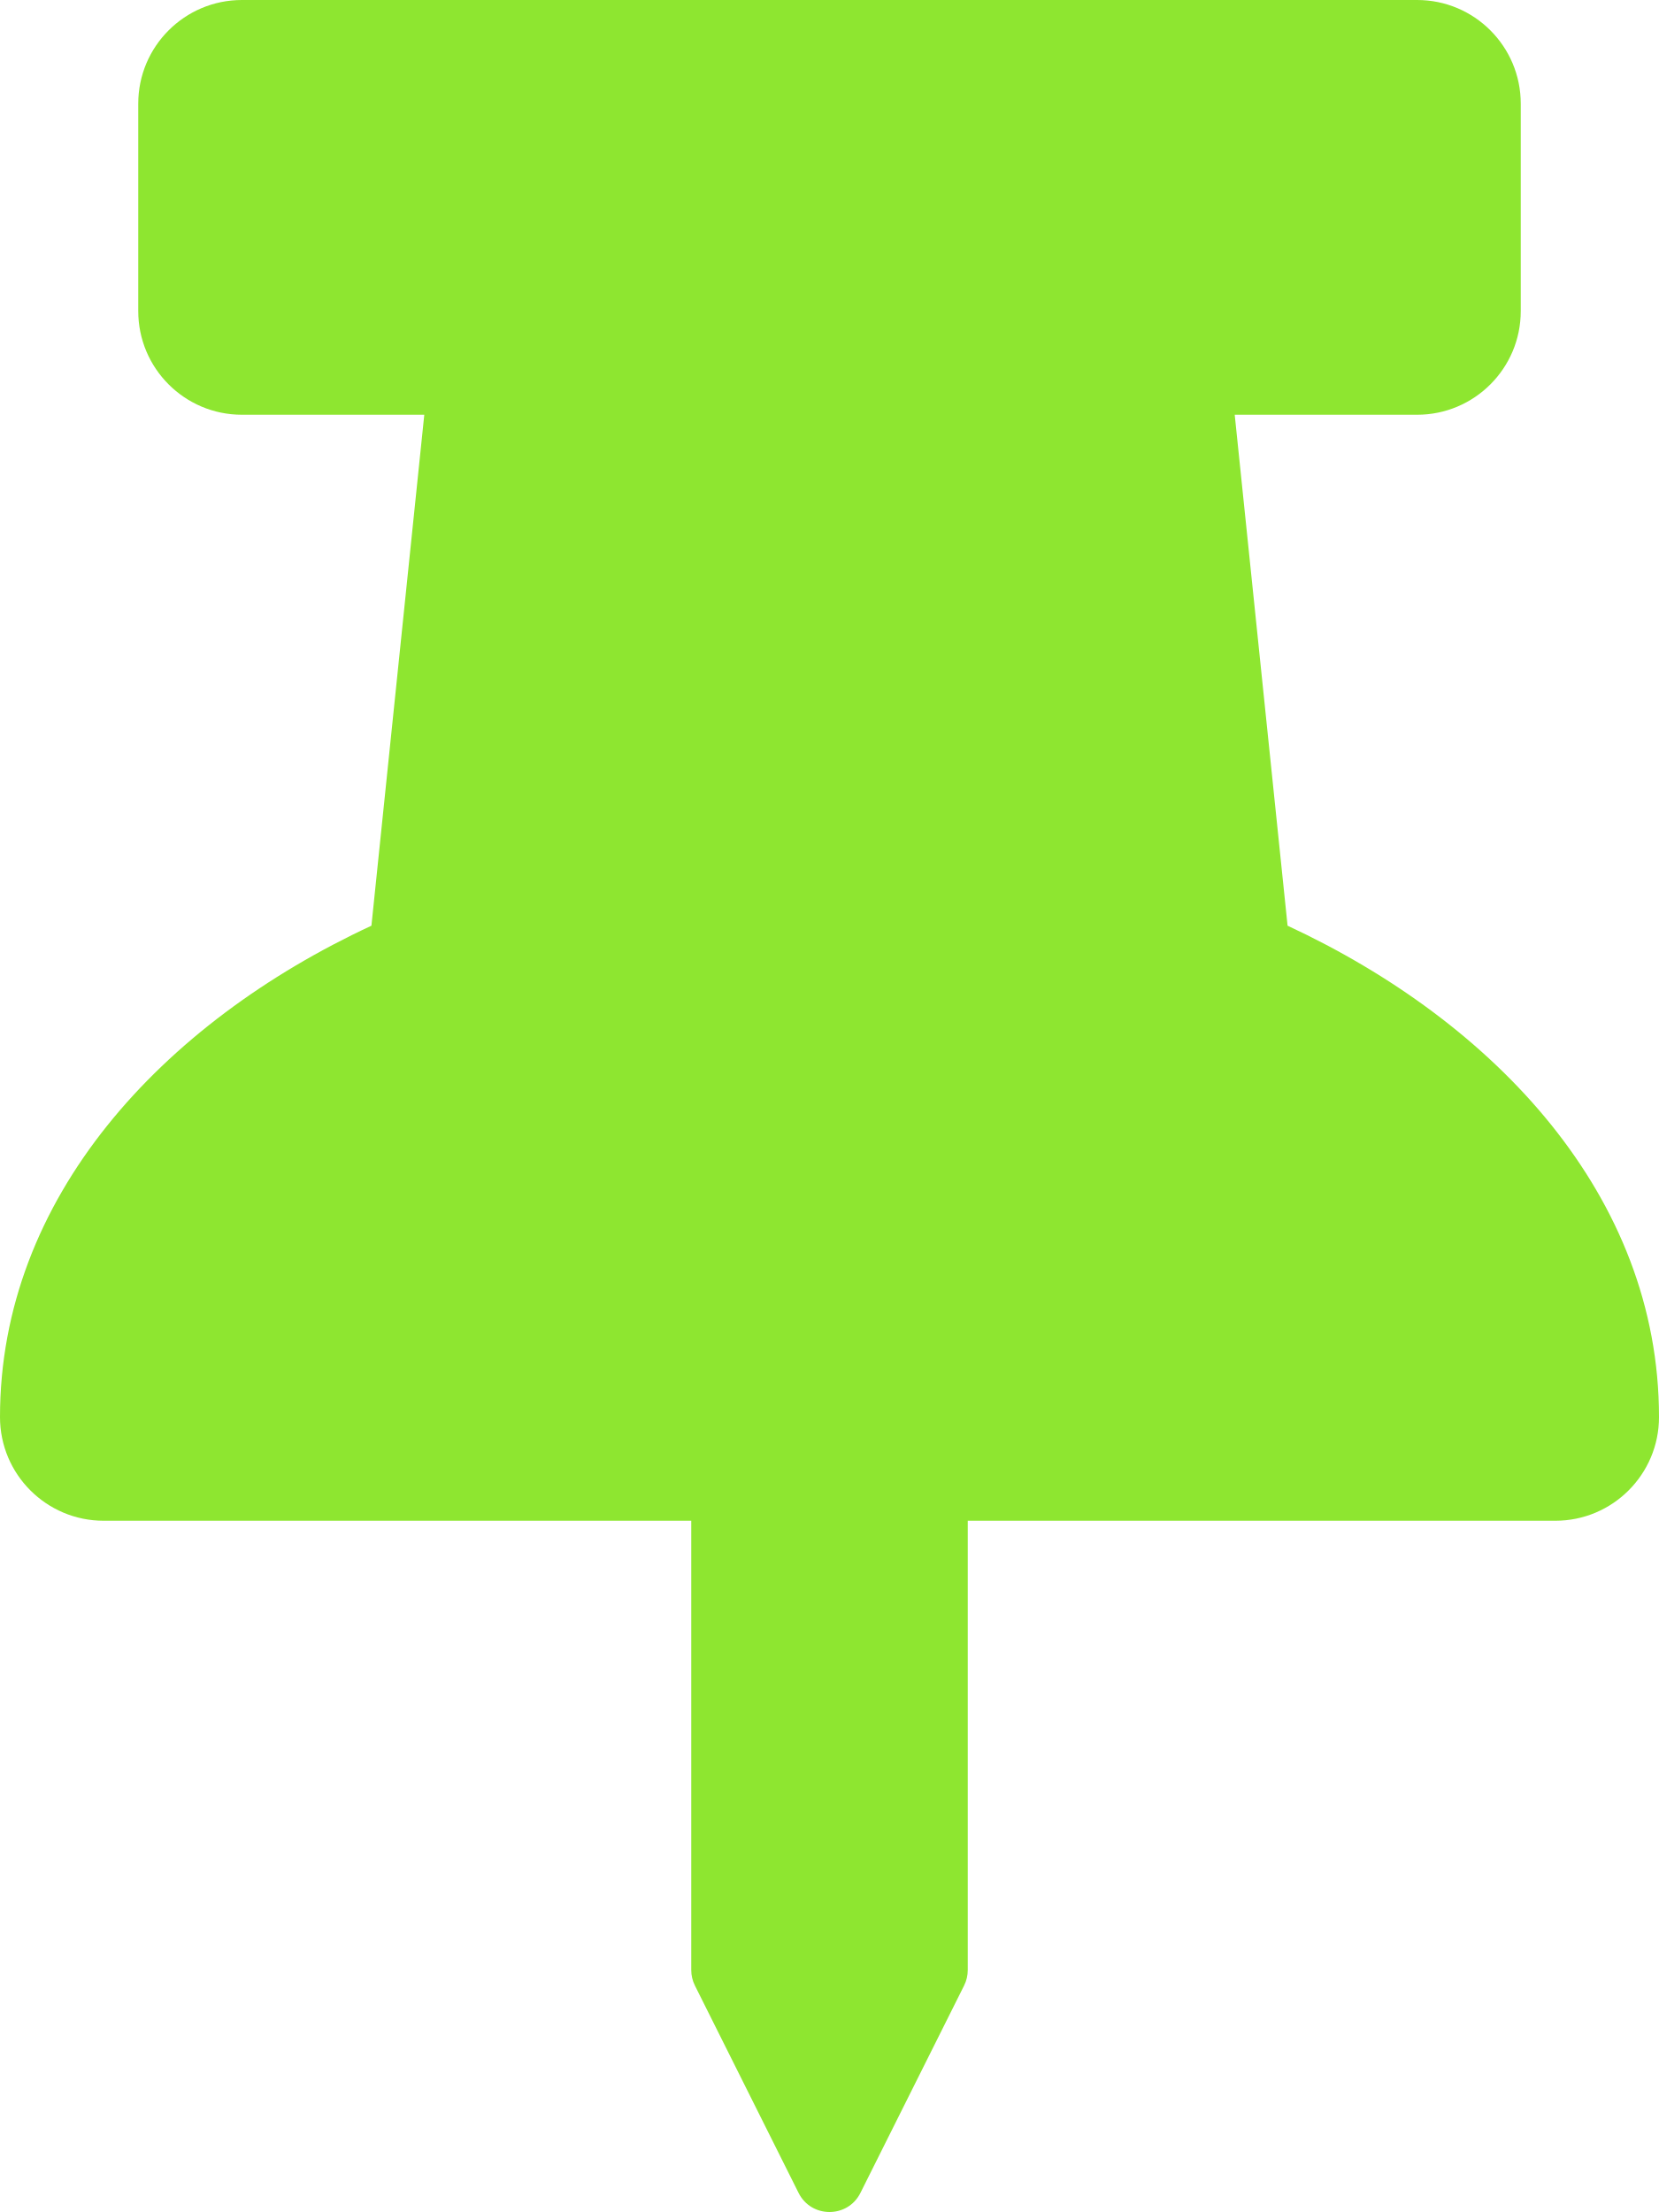
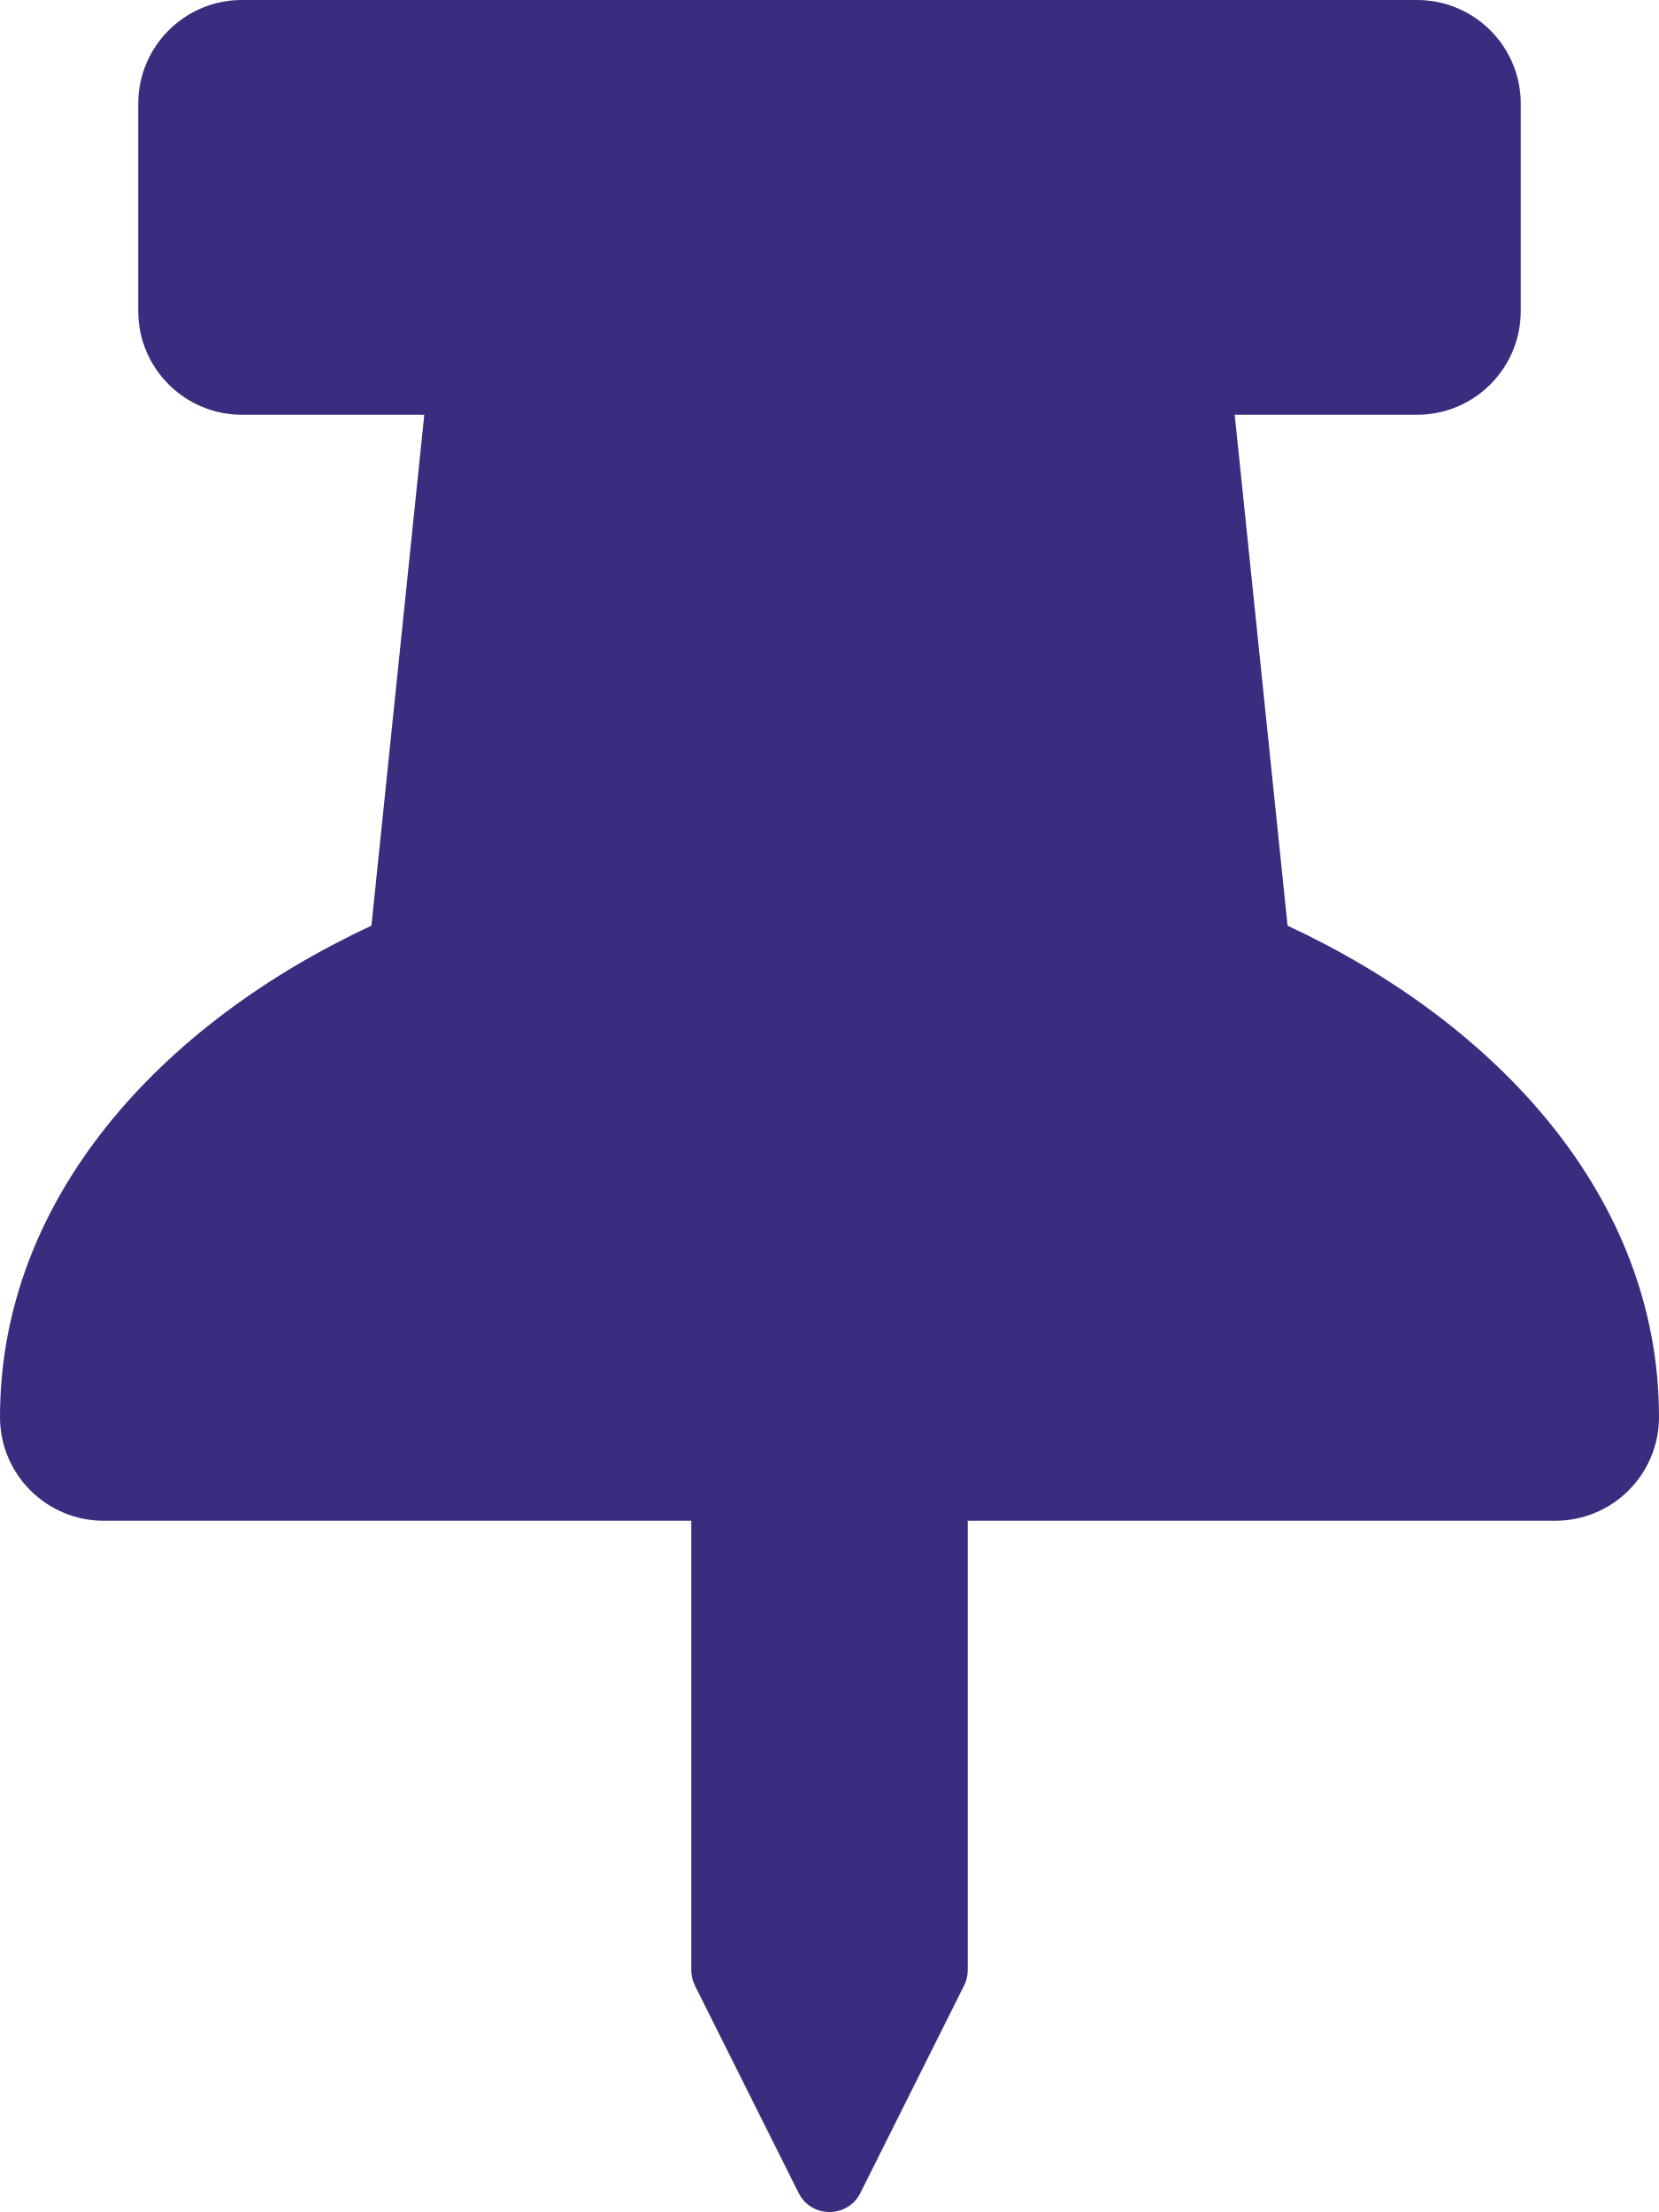
<svg xmlns="http://www.w3.org/2000/svg" viewBox="0 0 384 512">
-   <path d="M298.028 214.267L285.793 96H328c13.255 0 24-10.745 24-24V24c0-13.255-10.745-24-24-24H56C42.745 0 32 10.745 32 24v48c0 13.255 10.745 24 24 24h42.207L85.972 214.267C37.465 236.82 0 277.261 0 328c0 13.255 10.745 24 24 24h136v104.007c0 1.242.289 2.467.845 3.578l24 48c2.941 5.882 11.364 5.893 14.311 0l24-48a8.008 8.008 0 0 0 .845-3.578V352h136c13.255 0 24-10.745 24-24-.001-51.183-37.983-91.42-85.973-113.733z" fill="#8ee630" />
+   <path d="M298.028 214.267L285.793 96H328c13.255 0 24-10.745 24-24V24c0-13.255-10.745-24-24-24H56C42.745 0 32 10.745 32 24v48c0 13.255 10.745 24 24 24h42.207L85.972 214.267C37.465 236.82 0 277.261 0 328c0 13.255 10.745 24 24 24h136v104.007c0 1.242.289 2.467.845 3.578l24 48c2.941 5.882 11.364 5.893 14.311 0l24-48a8.008 8.008 0 0 0 .845-3.578V352h136c13.255 0 24-10.745 24-24-.001-51.183-37.983-91.42-85.973-113.733z" fill="#3a2d80" />
</svg>
